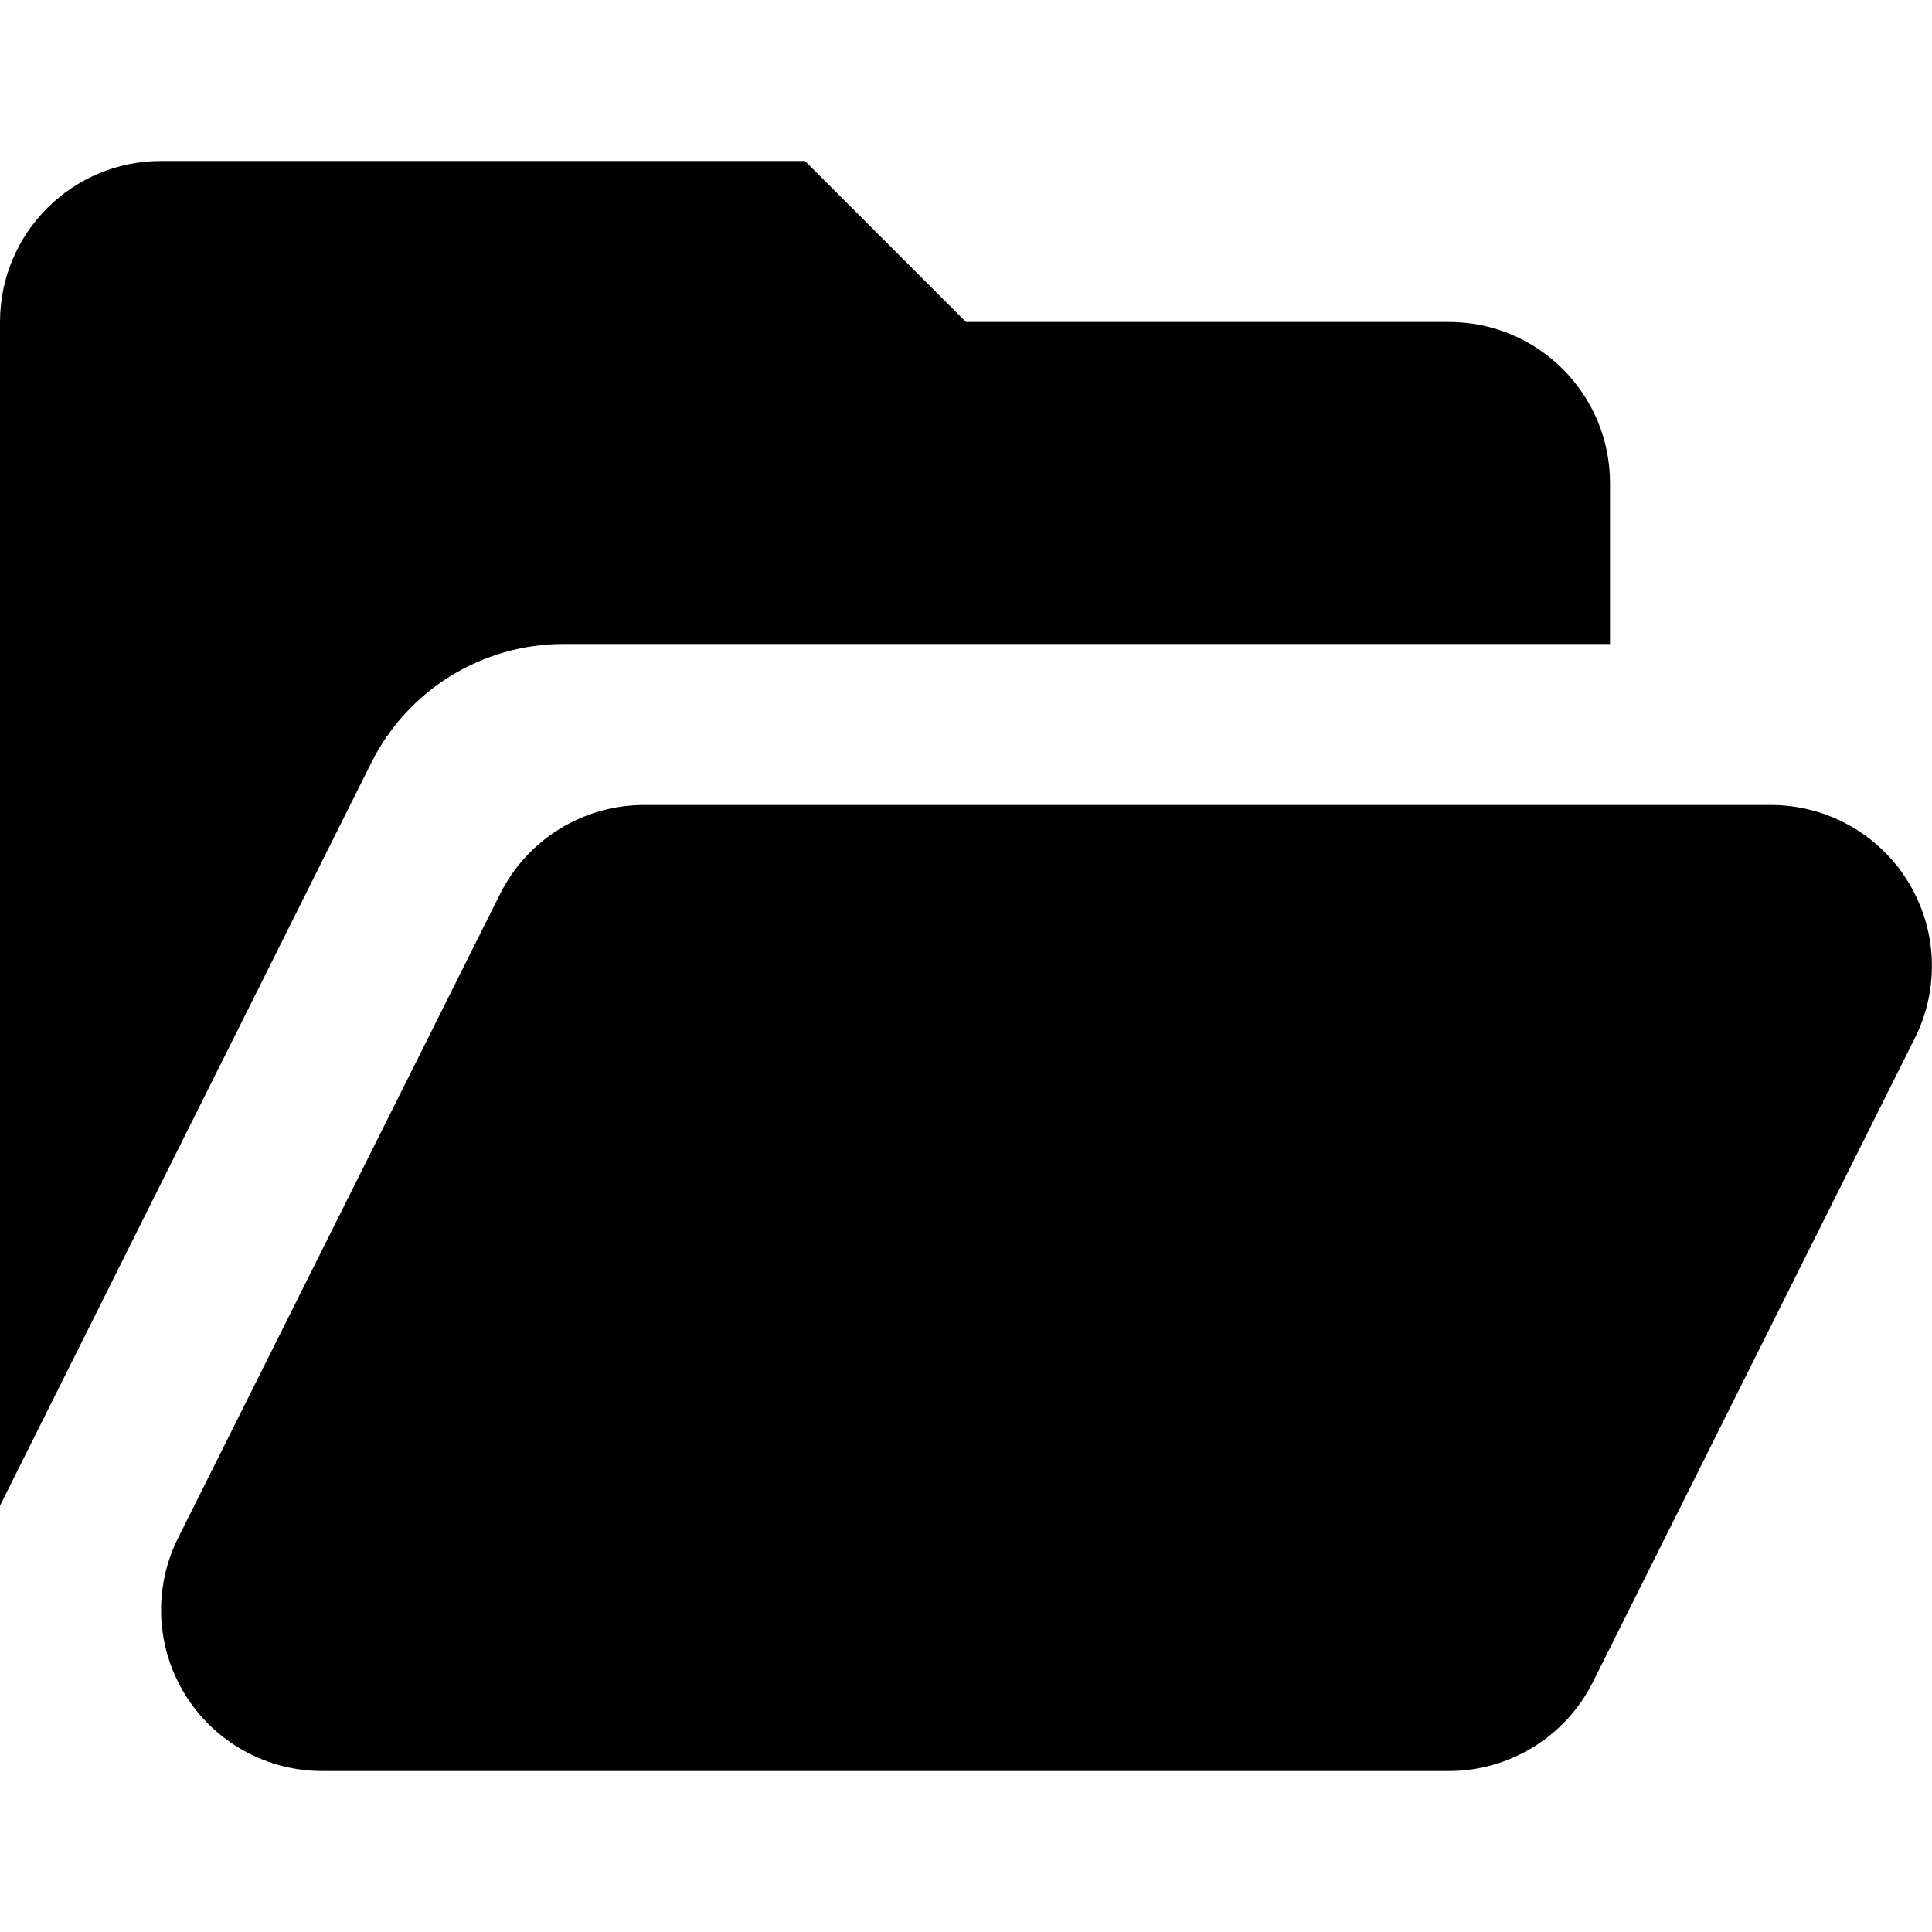
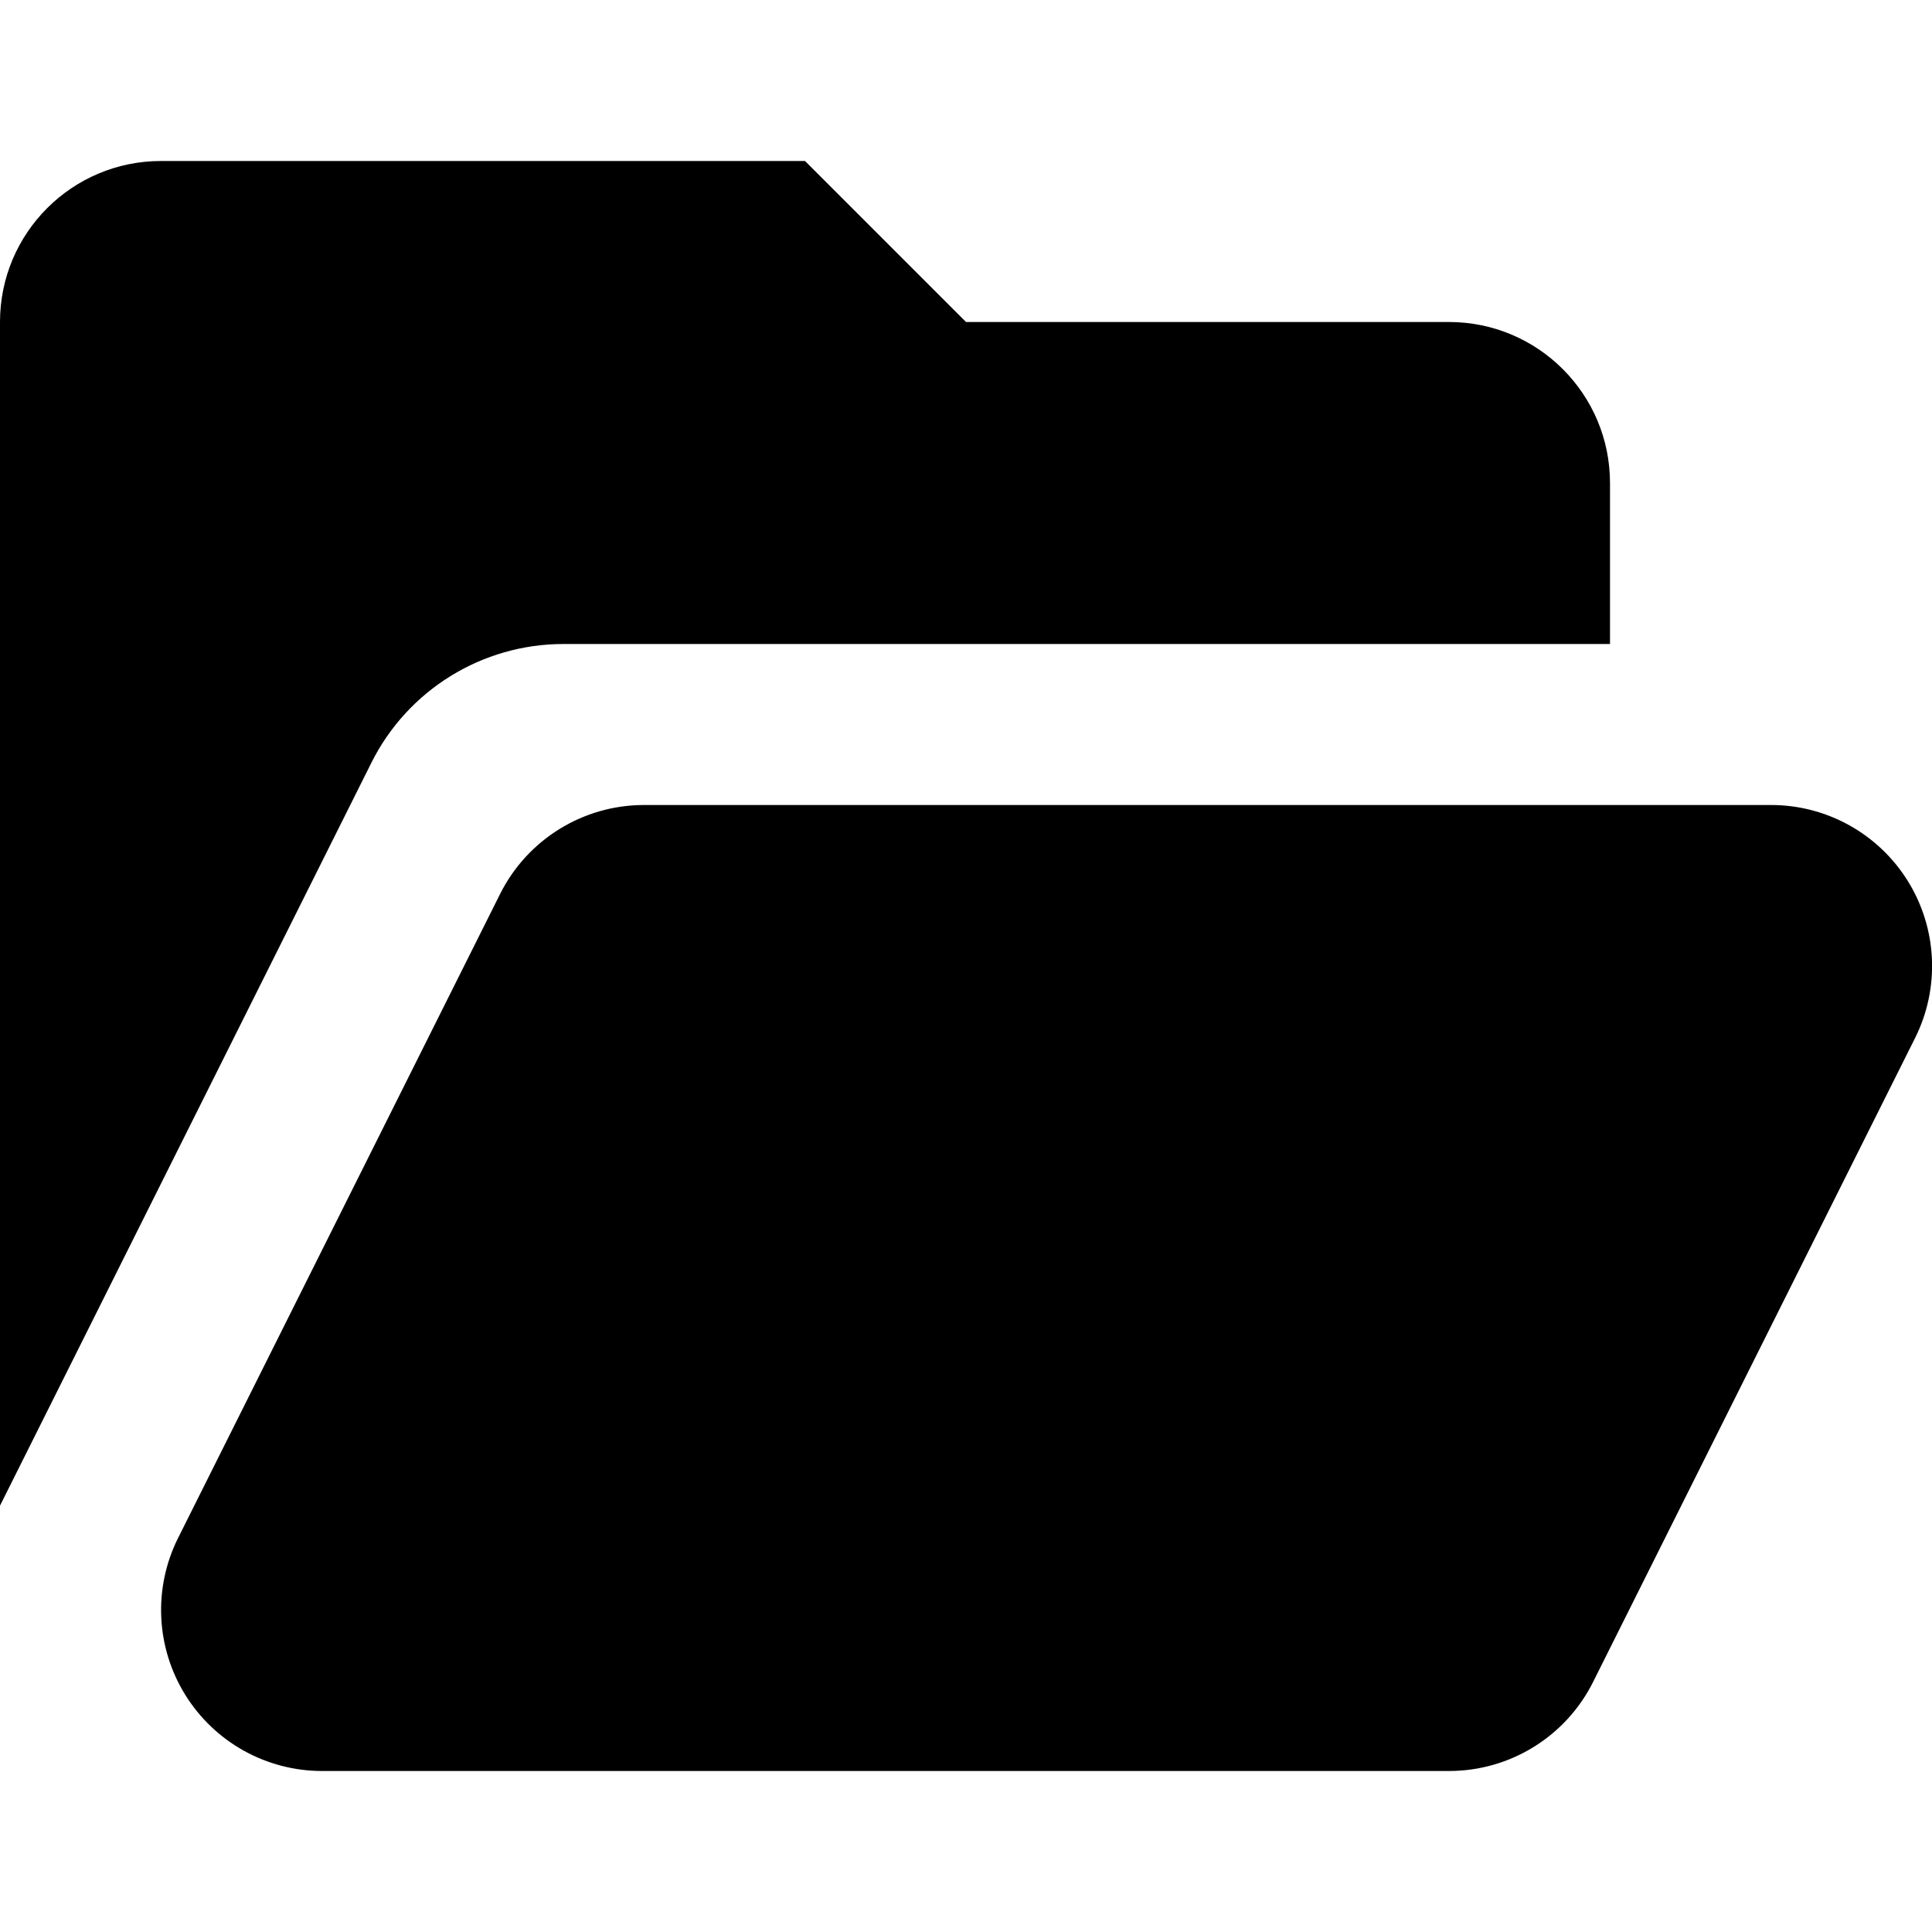
- <svg xmlns="http://www.w3.org/2000/svg" width="12" height="12" version="1.1" viewBox="0 0 12 12" id="svg23">
-   <defs id="defs7">
-     <radialGradient id="radialGradient3016" cx="-13166.831" cy="773.617" r="94.455" gradientTransform="matrix(0.5378275,-2.4793726e-7,-1.817799e-6,0.5378247,7149.22,-348.3376)" gradientUnits="userSpaceOnUse" fx="-13166.831" fy="773.617">
-       <stop stop-color="#23ff23" offset="0" id="stop2" />
-       <stop stop-color="#00bf00" offset="1" id="stop4" />
-     </radialGradient>
-   </defs>
-   <path style="fill:#000000;stroke-width:2;stroke-linecap:round;stroke-linejoin:bevel" d="M 0,2 V 9.352 L 2.307,4.736 C 2.533,4.285 2.995,4 3.5,4 H 10 V 3 A 1,1 45 0 0 9,2 H 6 L 5,1 H 1 A 1,1 135 0 0 0,2 Z" id="rect835" />
-   <path style="color:#000000;font-style:normal;font-variant:normal;font-weight:normal;font-stretch:normal;font-size:medium;line-height:normal;font-family:sans-serif;font-variant-ligatures:normal;font-variant-position:normal;font-variant-caps:normal;font-variant-numeric:normal;font-variant-alternates:normal;font-variant-east-asian:normal;font-feature-settings:normal;font-variation-settings:normal;text-indent:0;text-align:start;text-decoration:none;text-decoration-line:none;text-decoration-style:solid;text-decoration-color:#000000;letter-spacing:normal;word-spacing:normal;text-transform:none;writing-mode:lr-tb;direction:ltr;text-orientation:mixed;dominant-baseline:auto;baseline-shift:baseline;text-anchor:start;white-space:normal;shape-padding:0;shape-margin:0;inline-size:0;clip-rule:nonzero;display:inline;overflow:visible;visibility:visible;opacity:1;isolation:auto;mix-blend-mode:normal;color-interpolation:sRGB;color-interpolation-filters:linearRGB;solid-color:#000000;solid-opacity:1;vector-effect:none;fill:#000000;fill-opacity:1;fill-rule:nonzero;stroke:none;stroke-width:2;stroke-linecap:butt;stroke-linejoin:miter;stroke-miterlimit:4;stroke-dasharray:none;stroke-dashoffset:0;stroke-opacity:1;color-rendering:auto;image-rendering:auto;shape-rendering:auto;text-rendering:auto;enable-background:accumulate;stop-color:#000000;stop-opacity:1" d="m 3.106,5.553 -2,4 A 1,1 58.283 0 0 2.001,11 H 8.999 A 1,1 148.283 0 0 9.894,10.447 L 11.894,6.447 A 1,1 58.283 0 0 10.999,5 H 4.001 A 1,1 148.283 0 0 3.106,5.553 Z" id="path851" />
+ <svg xmlns="http://www.w3.org/2000/svg" width="12" height="12">
+   <path d="M0 2v7.352l2.307-4.615C2.533 4.285 2.995 4 3.5 4H10V3a1 1 45 0 0-1-1H6L5 1H1a1 1 135 0 0-1 1zm3.106 3.553l-2 4A1 1 58.283 0 0 2.001 11h7a1 1 148.283 0 0 .894-.553l2-4A1 1 58.283 0 0 10.999 5H4a1 1 148.283 0 0-.894.553z" />
</svg>
